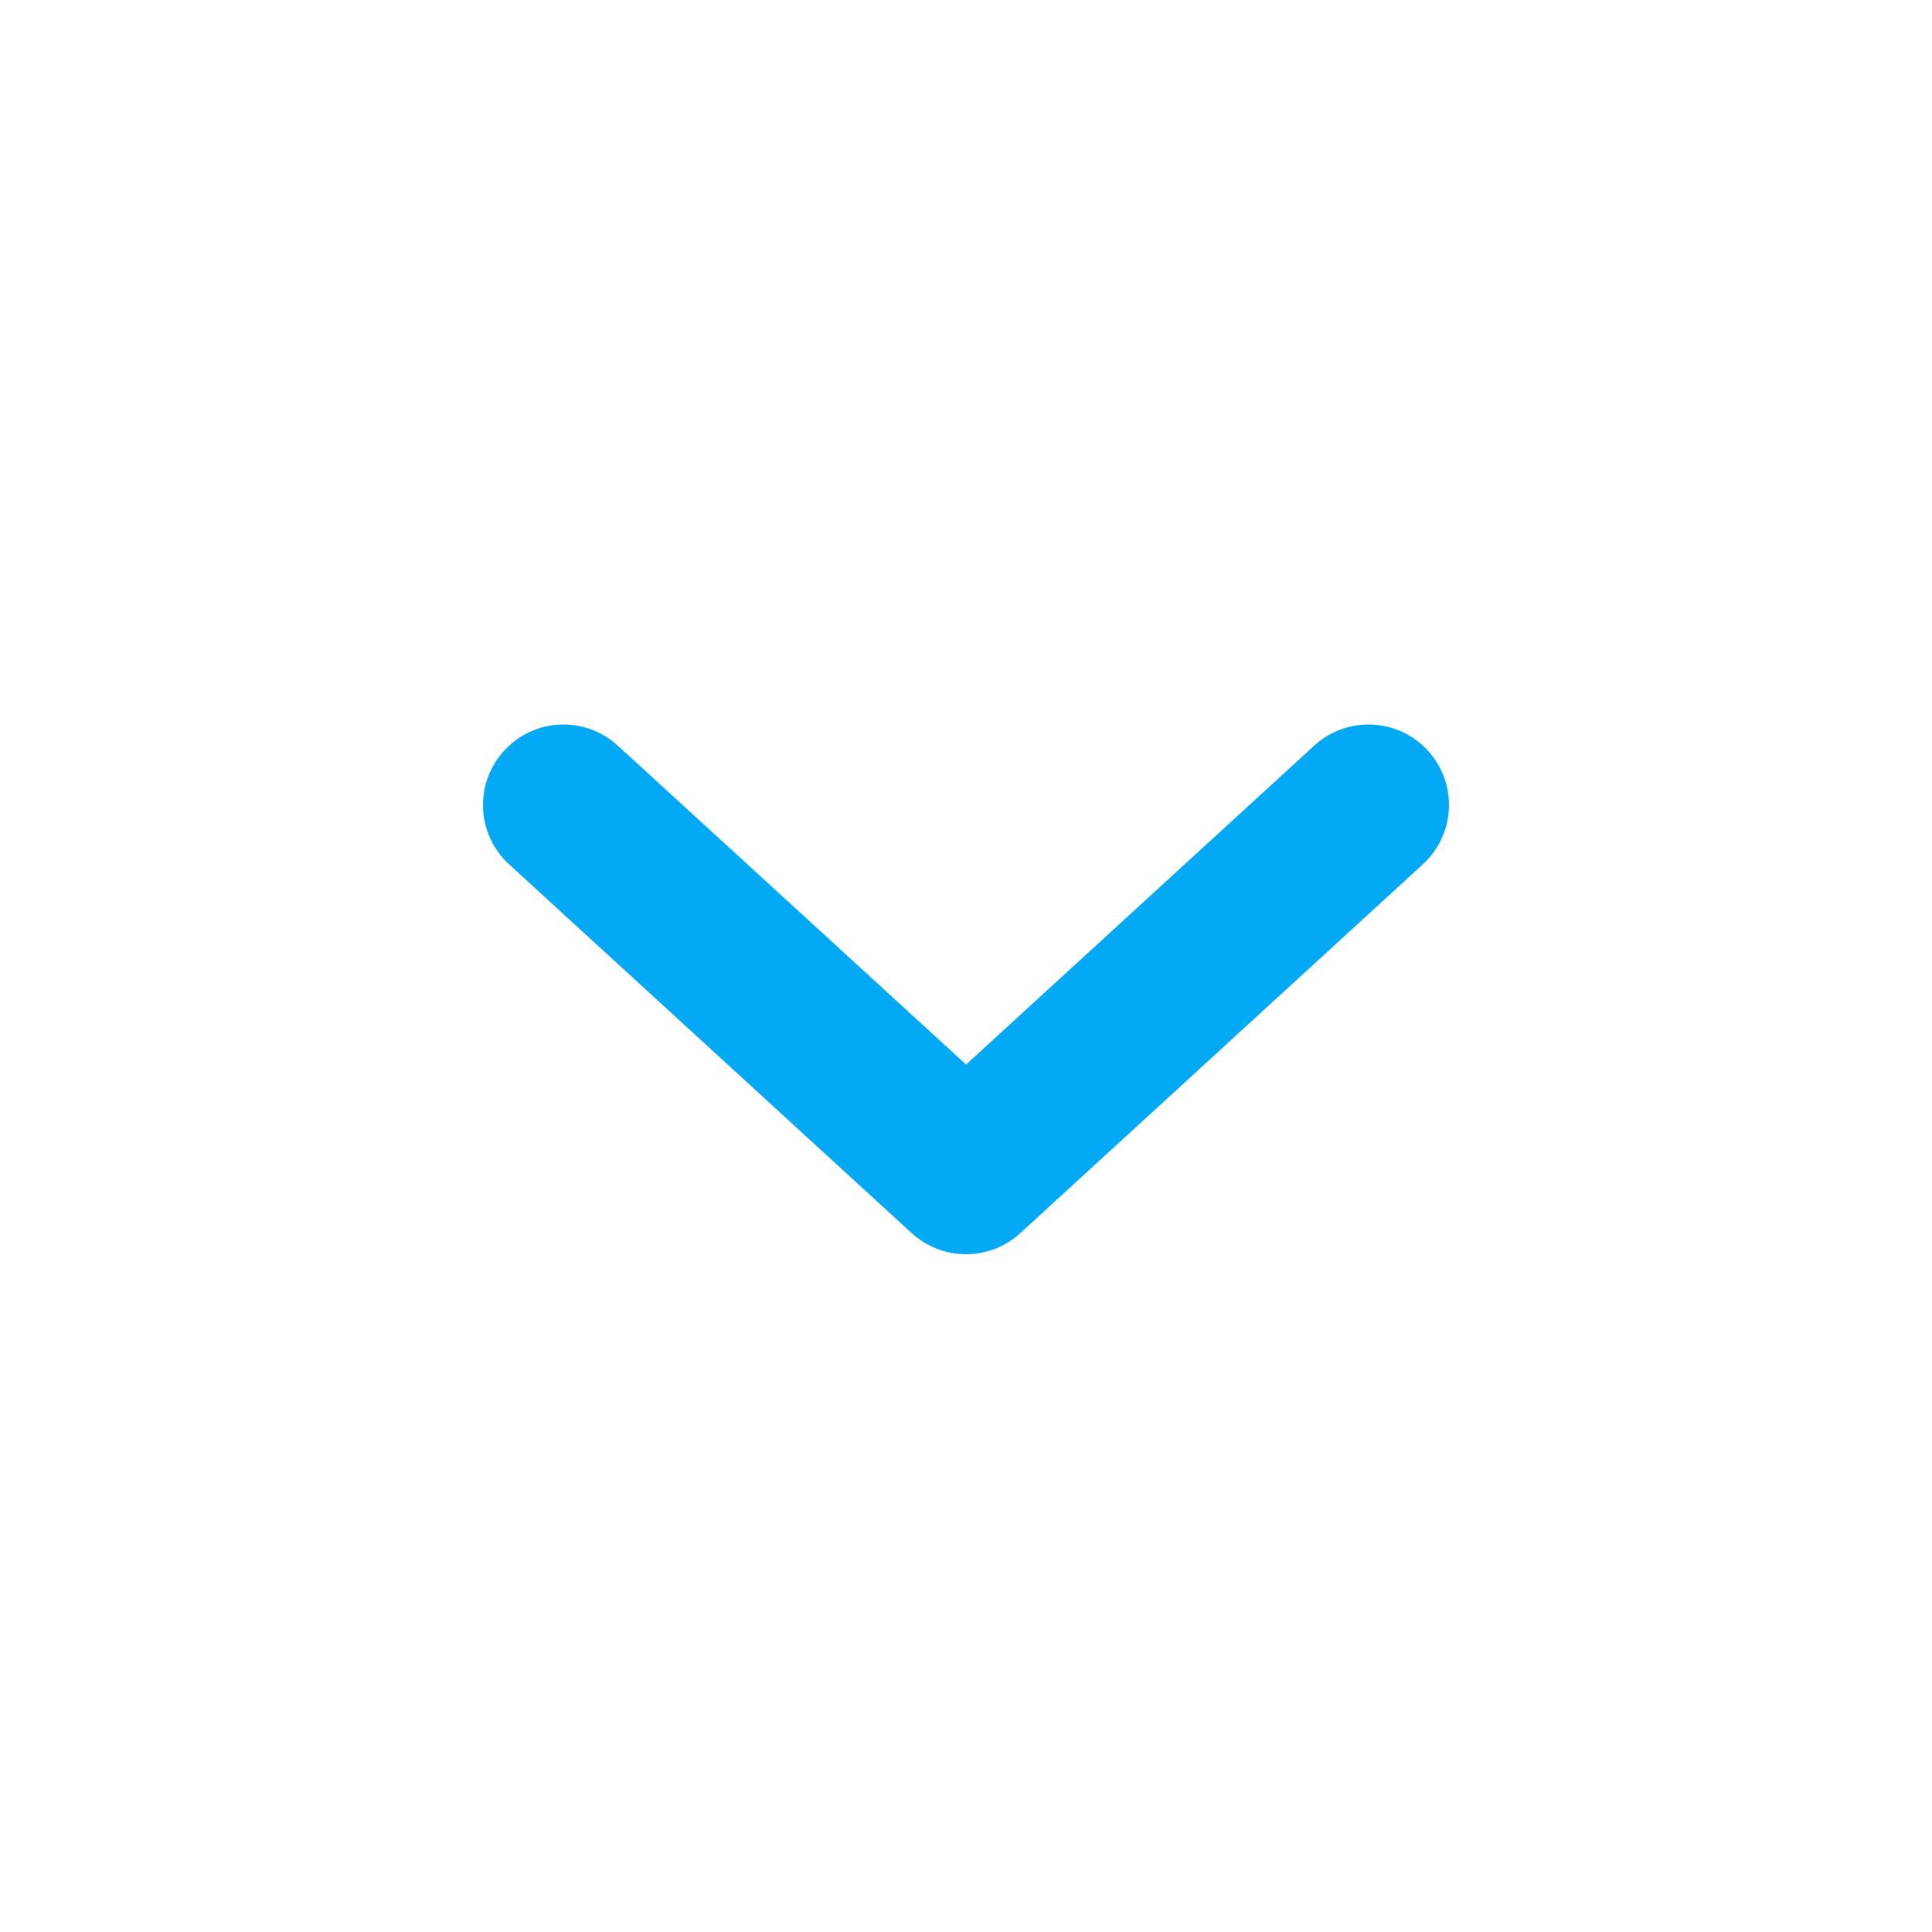
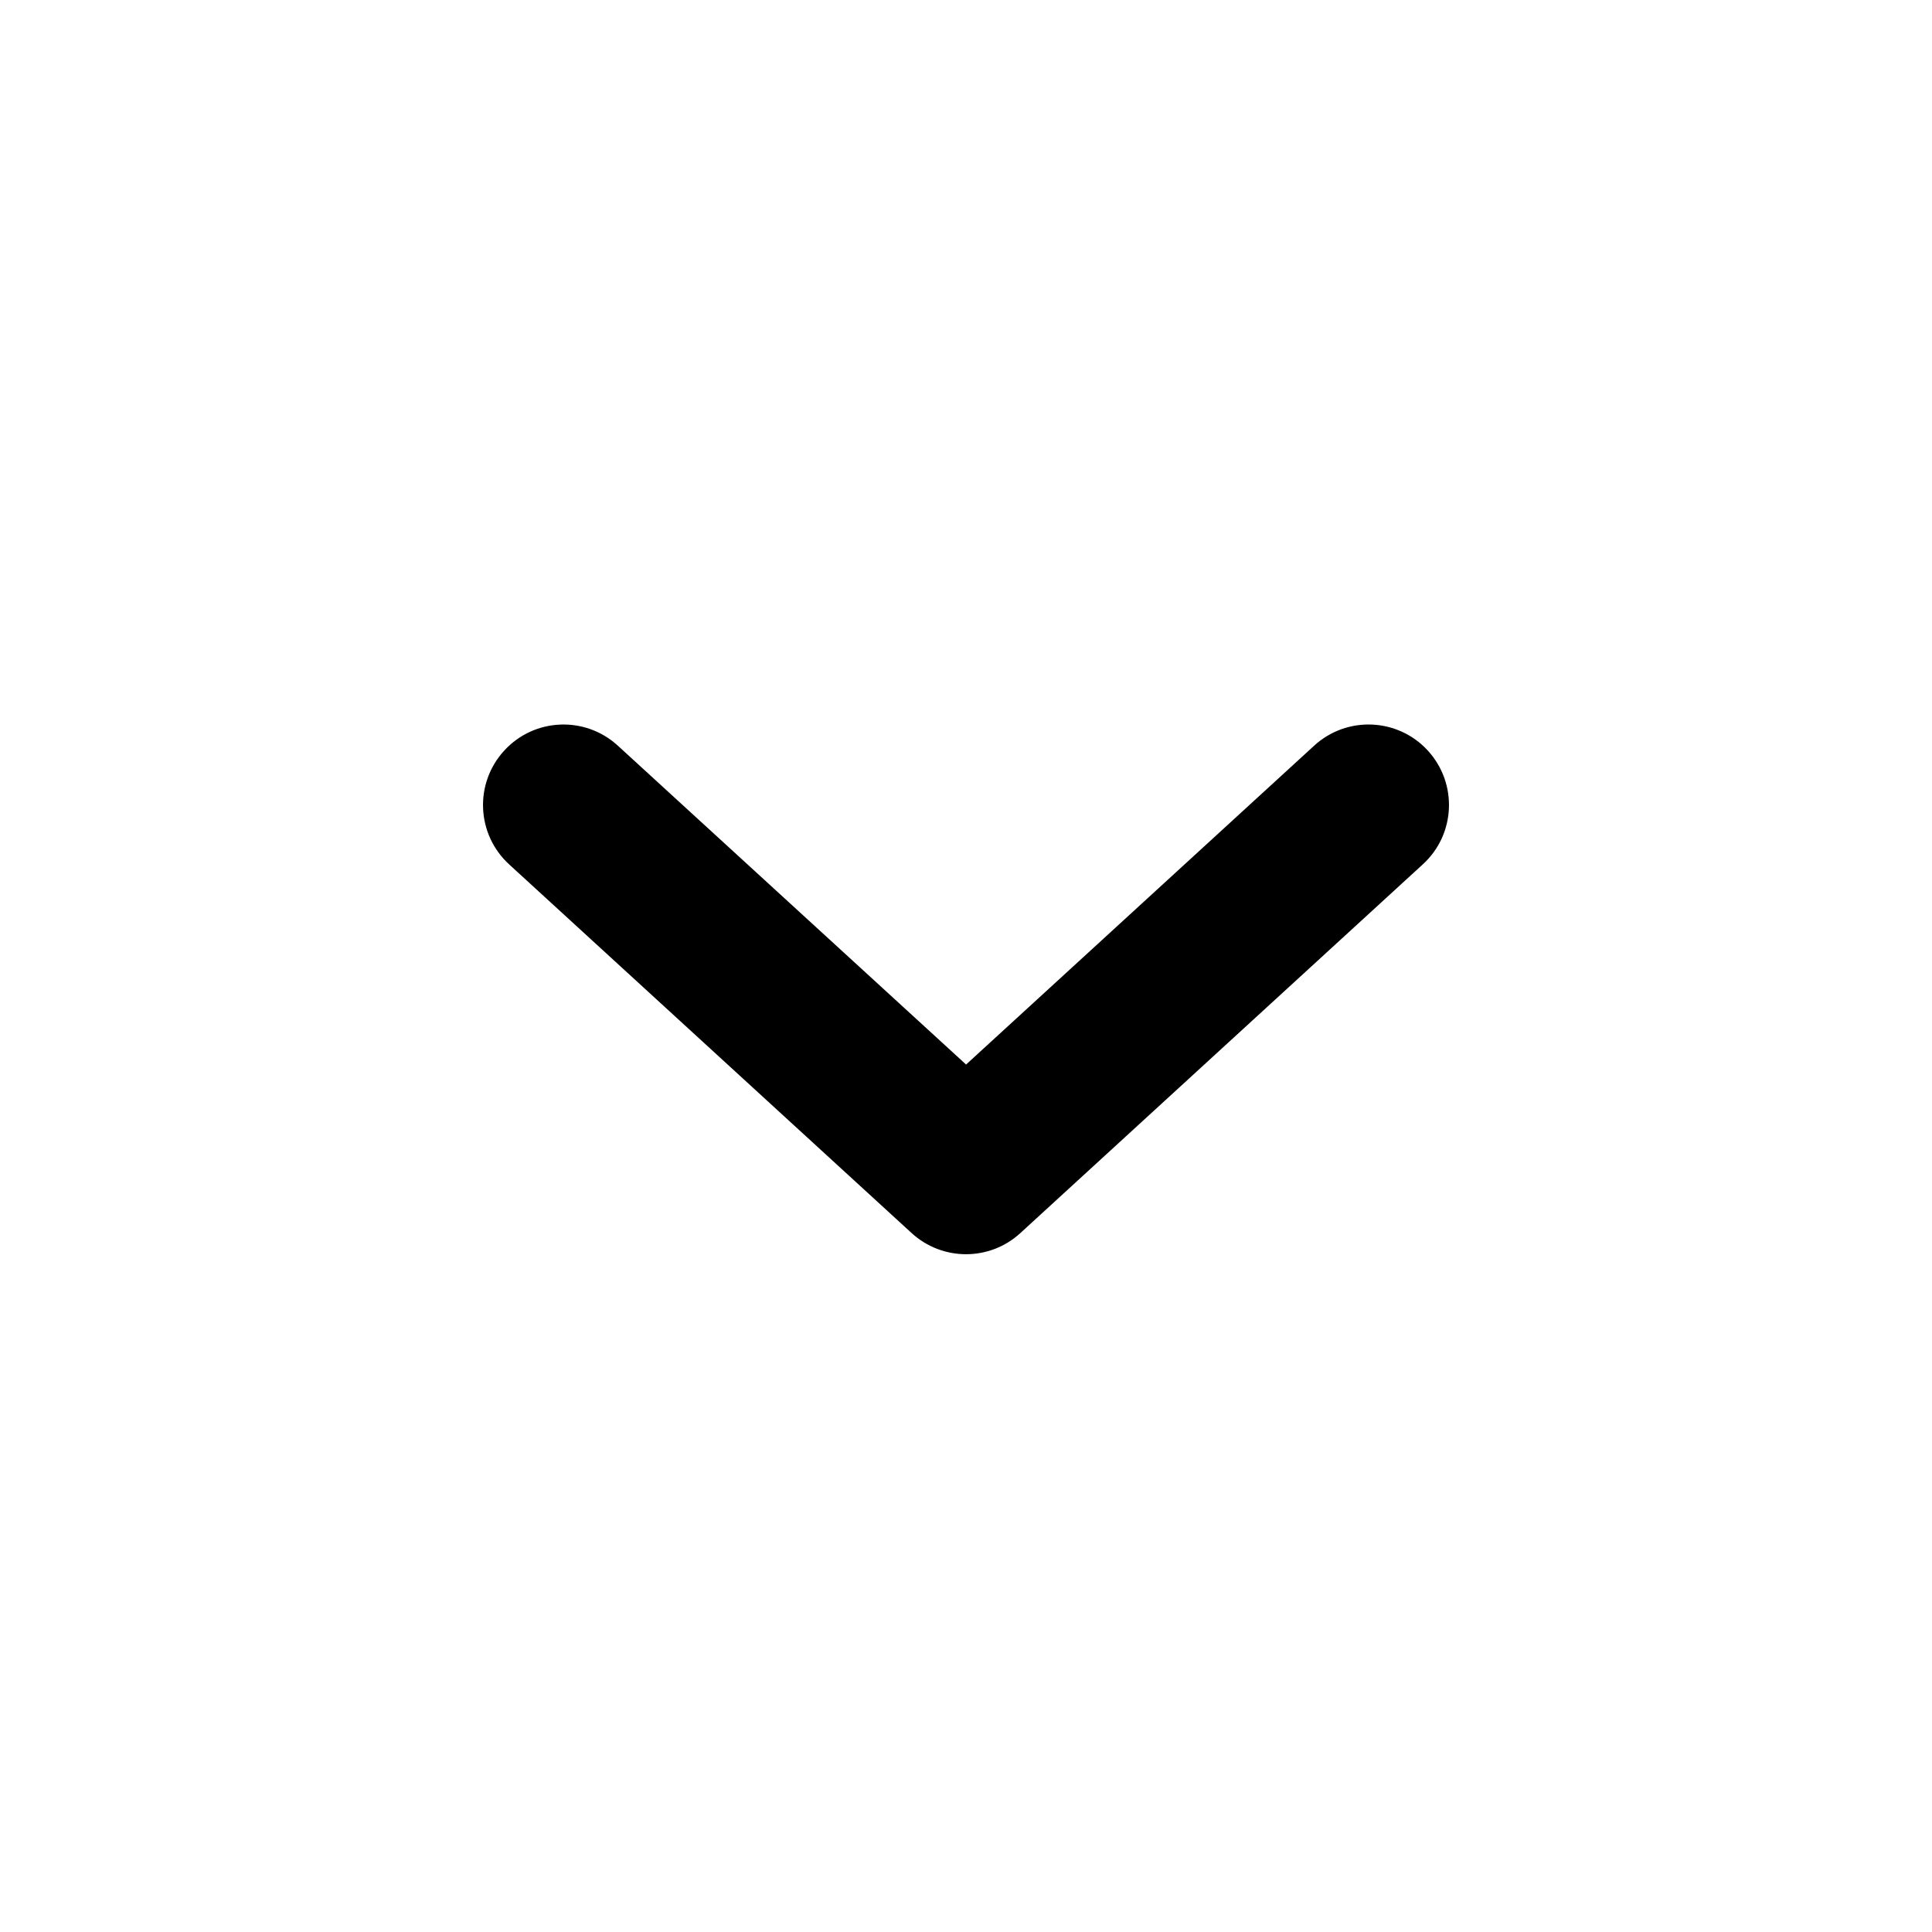
<svg xmlns="http://www.w3.org/2000/svg" id="idsvg_chevron" width="24" height="24" viewBox="0 0 24 24" fill="none">
  <g id="Icons">
-     <path id="Vector (Stroke)" fill-rule="evenodd" clip-rule="evenodd" d="M6.263 9.325C6.636 8.917 7.268 8.89 7.675 9.263L12.001 13.224L16.325 9.263C16.732 8.89 17.364 8.917 17.737 9.324C18.11 9.732 18.083 10.364 17.675 10.737L12.676 15.317C12.294 15.668 11.708 15.668 11.325 15.318L6.325 10.738C5.917 10.364 5.89 9.732 6.263 9.325Z" fill="#03A9F4" />
+     <path id="Vector (Stroke)" fill-rule="evenodd" clip-rule="evenodd" d="M6.263 9.325C6.636 8.917 7.268 8.89 7.675 9.263L12.001 13.224L16.325 9.263C16.732 8.89 17.364 8.917 17.737 9.324C18.11 9.732 18.083 10.364 17.675 10.737L12.676 15.317C12.294 15.668 11.708 15.668 11.325 15.318L6.325 10.738C5.917 10.364 5.89 9.732 6.263 9.325Z" fill="currentColor" />
  </g>
</svg>
